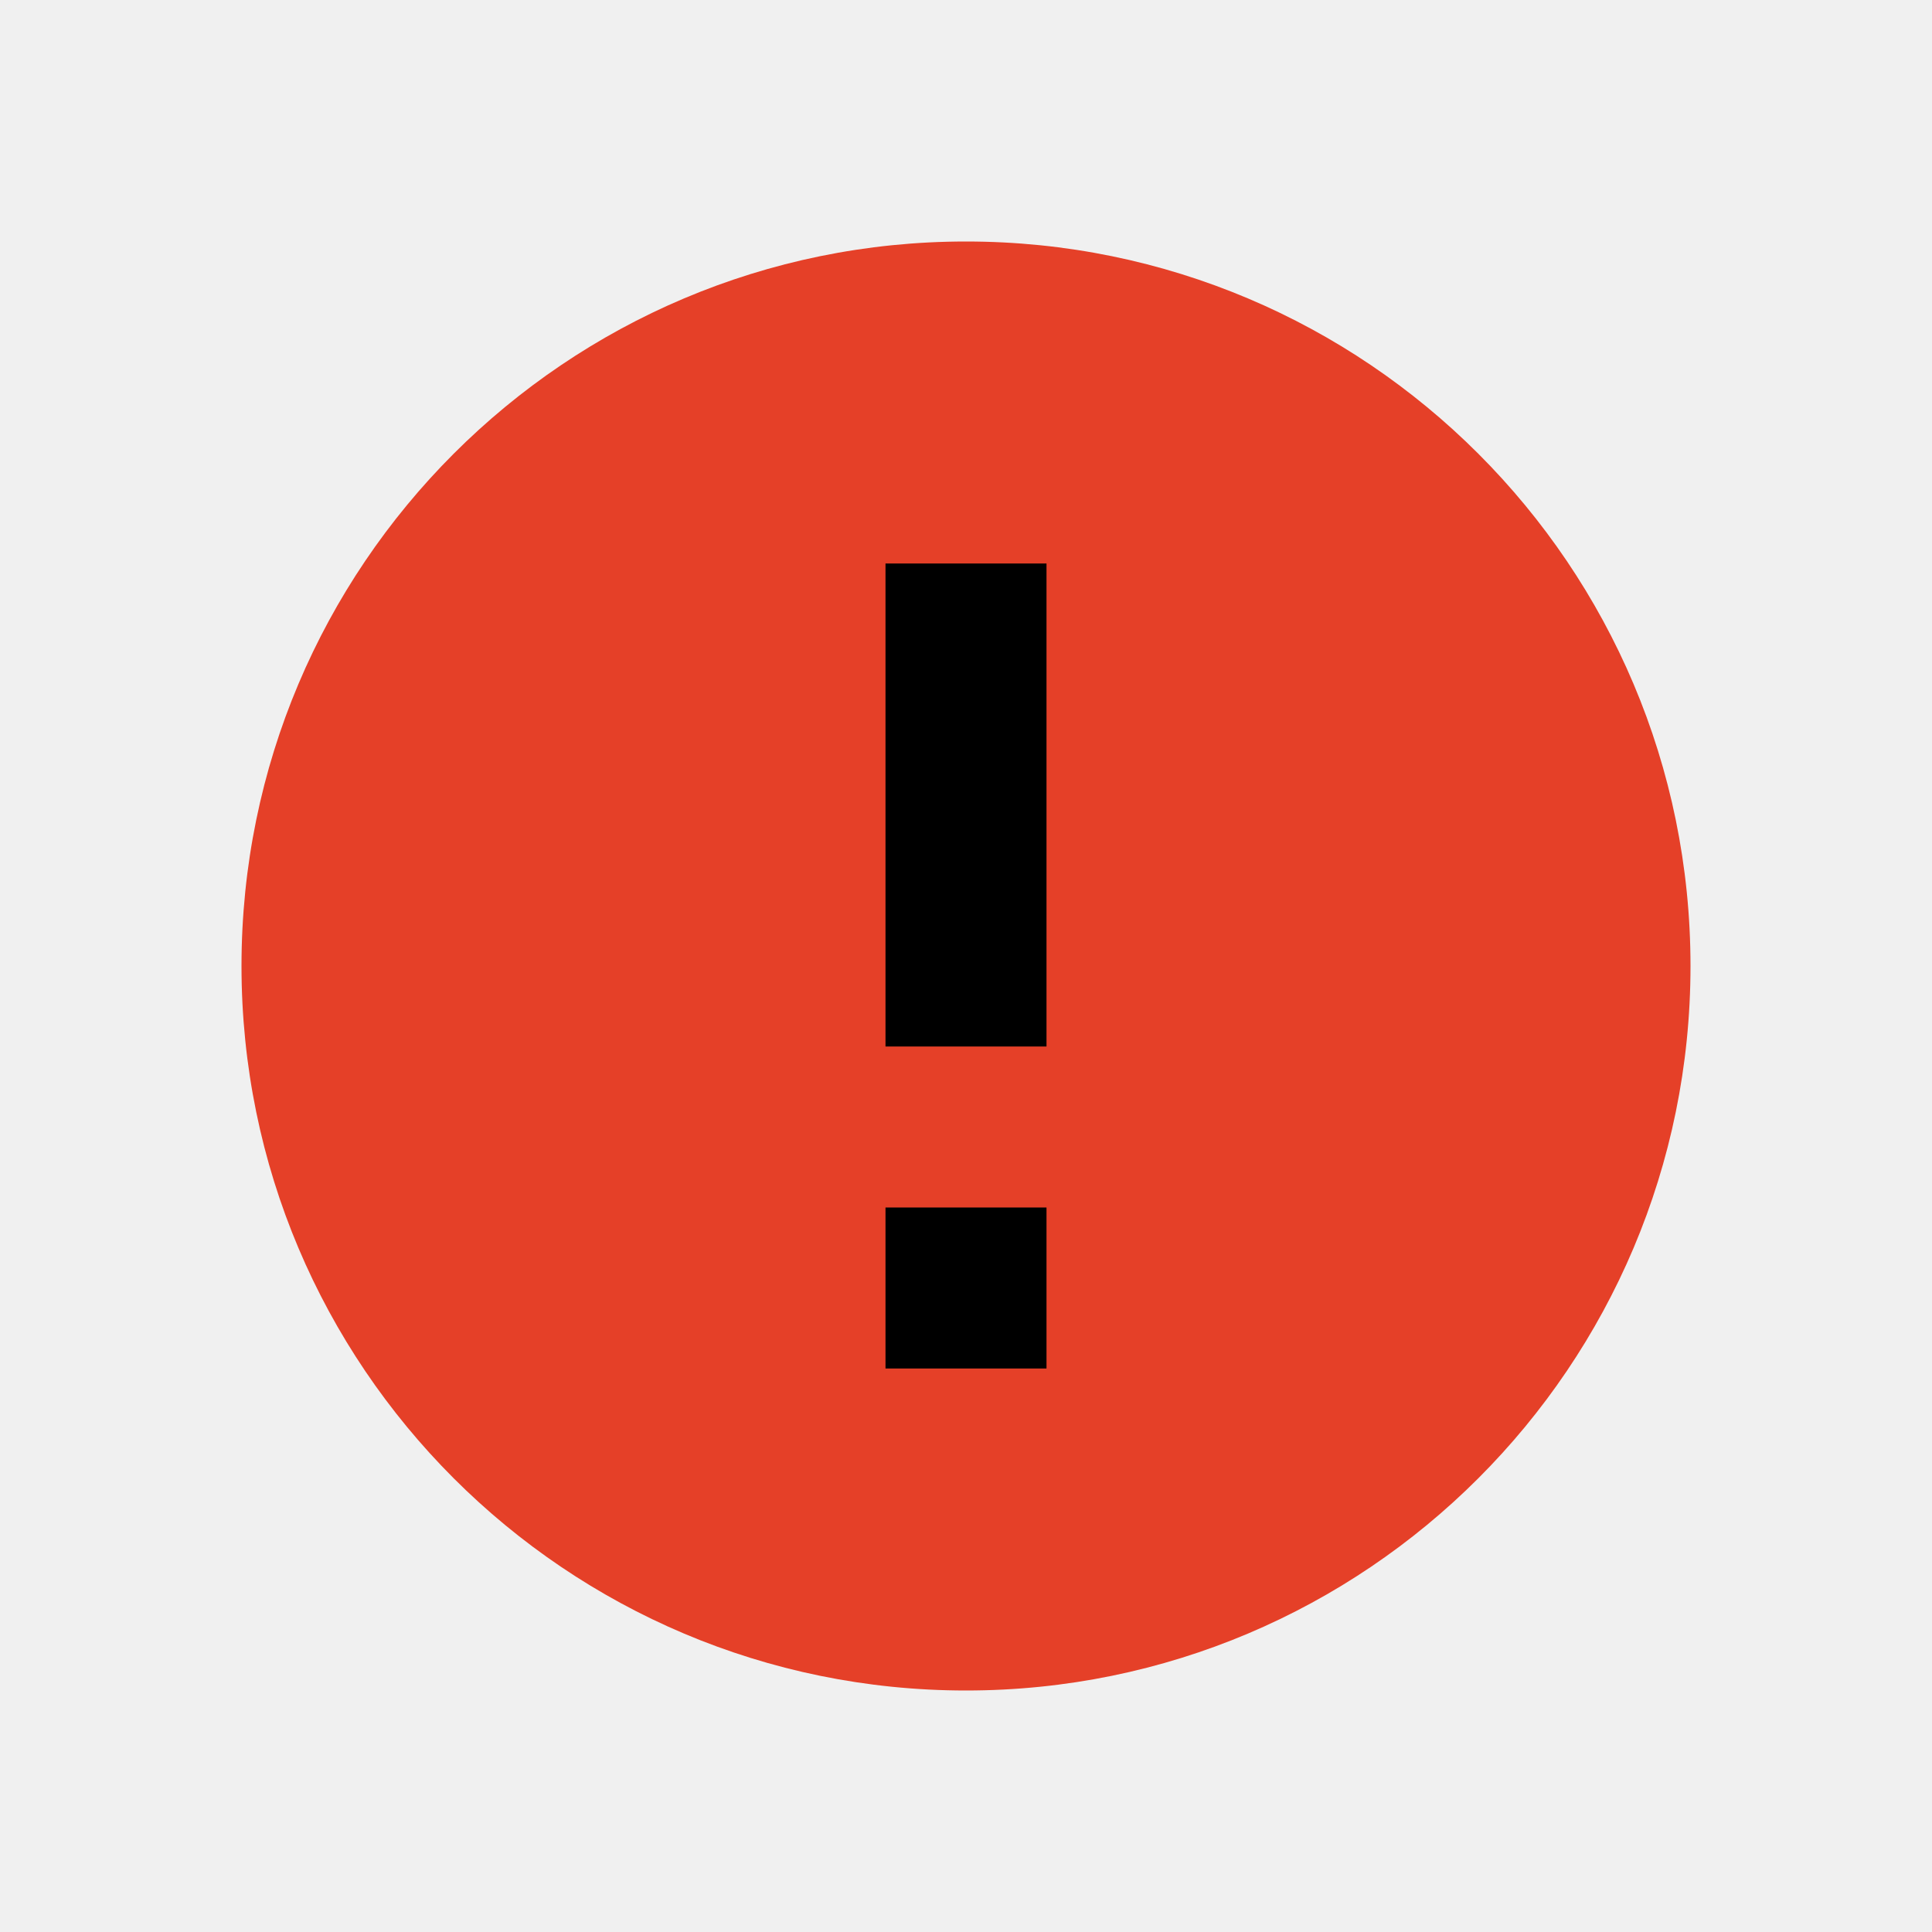
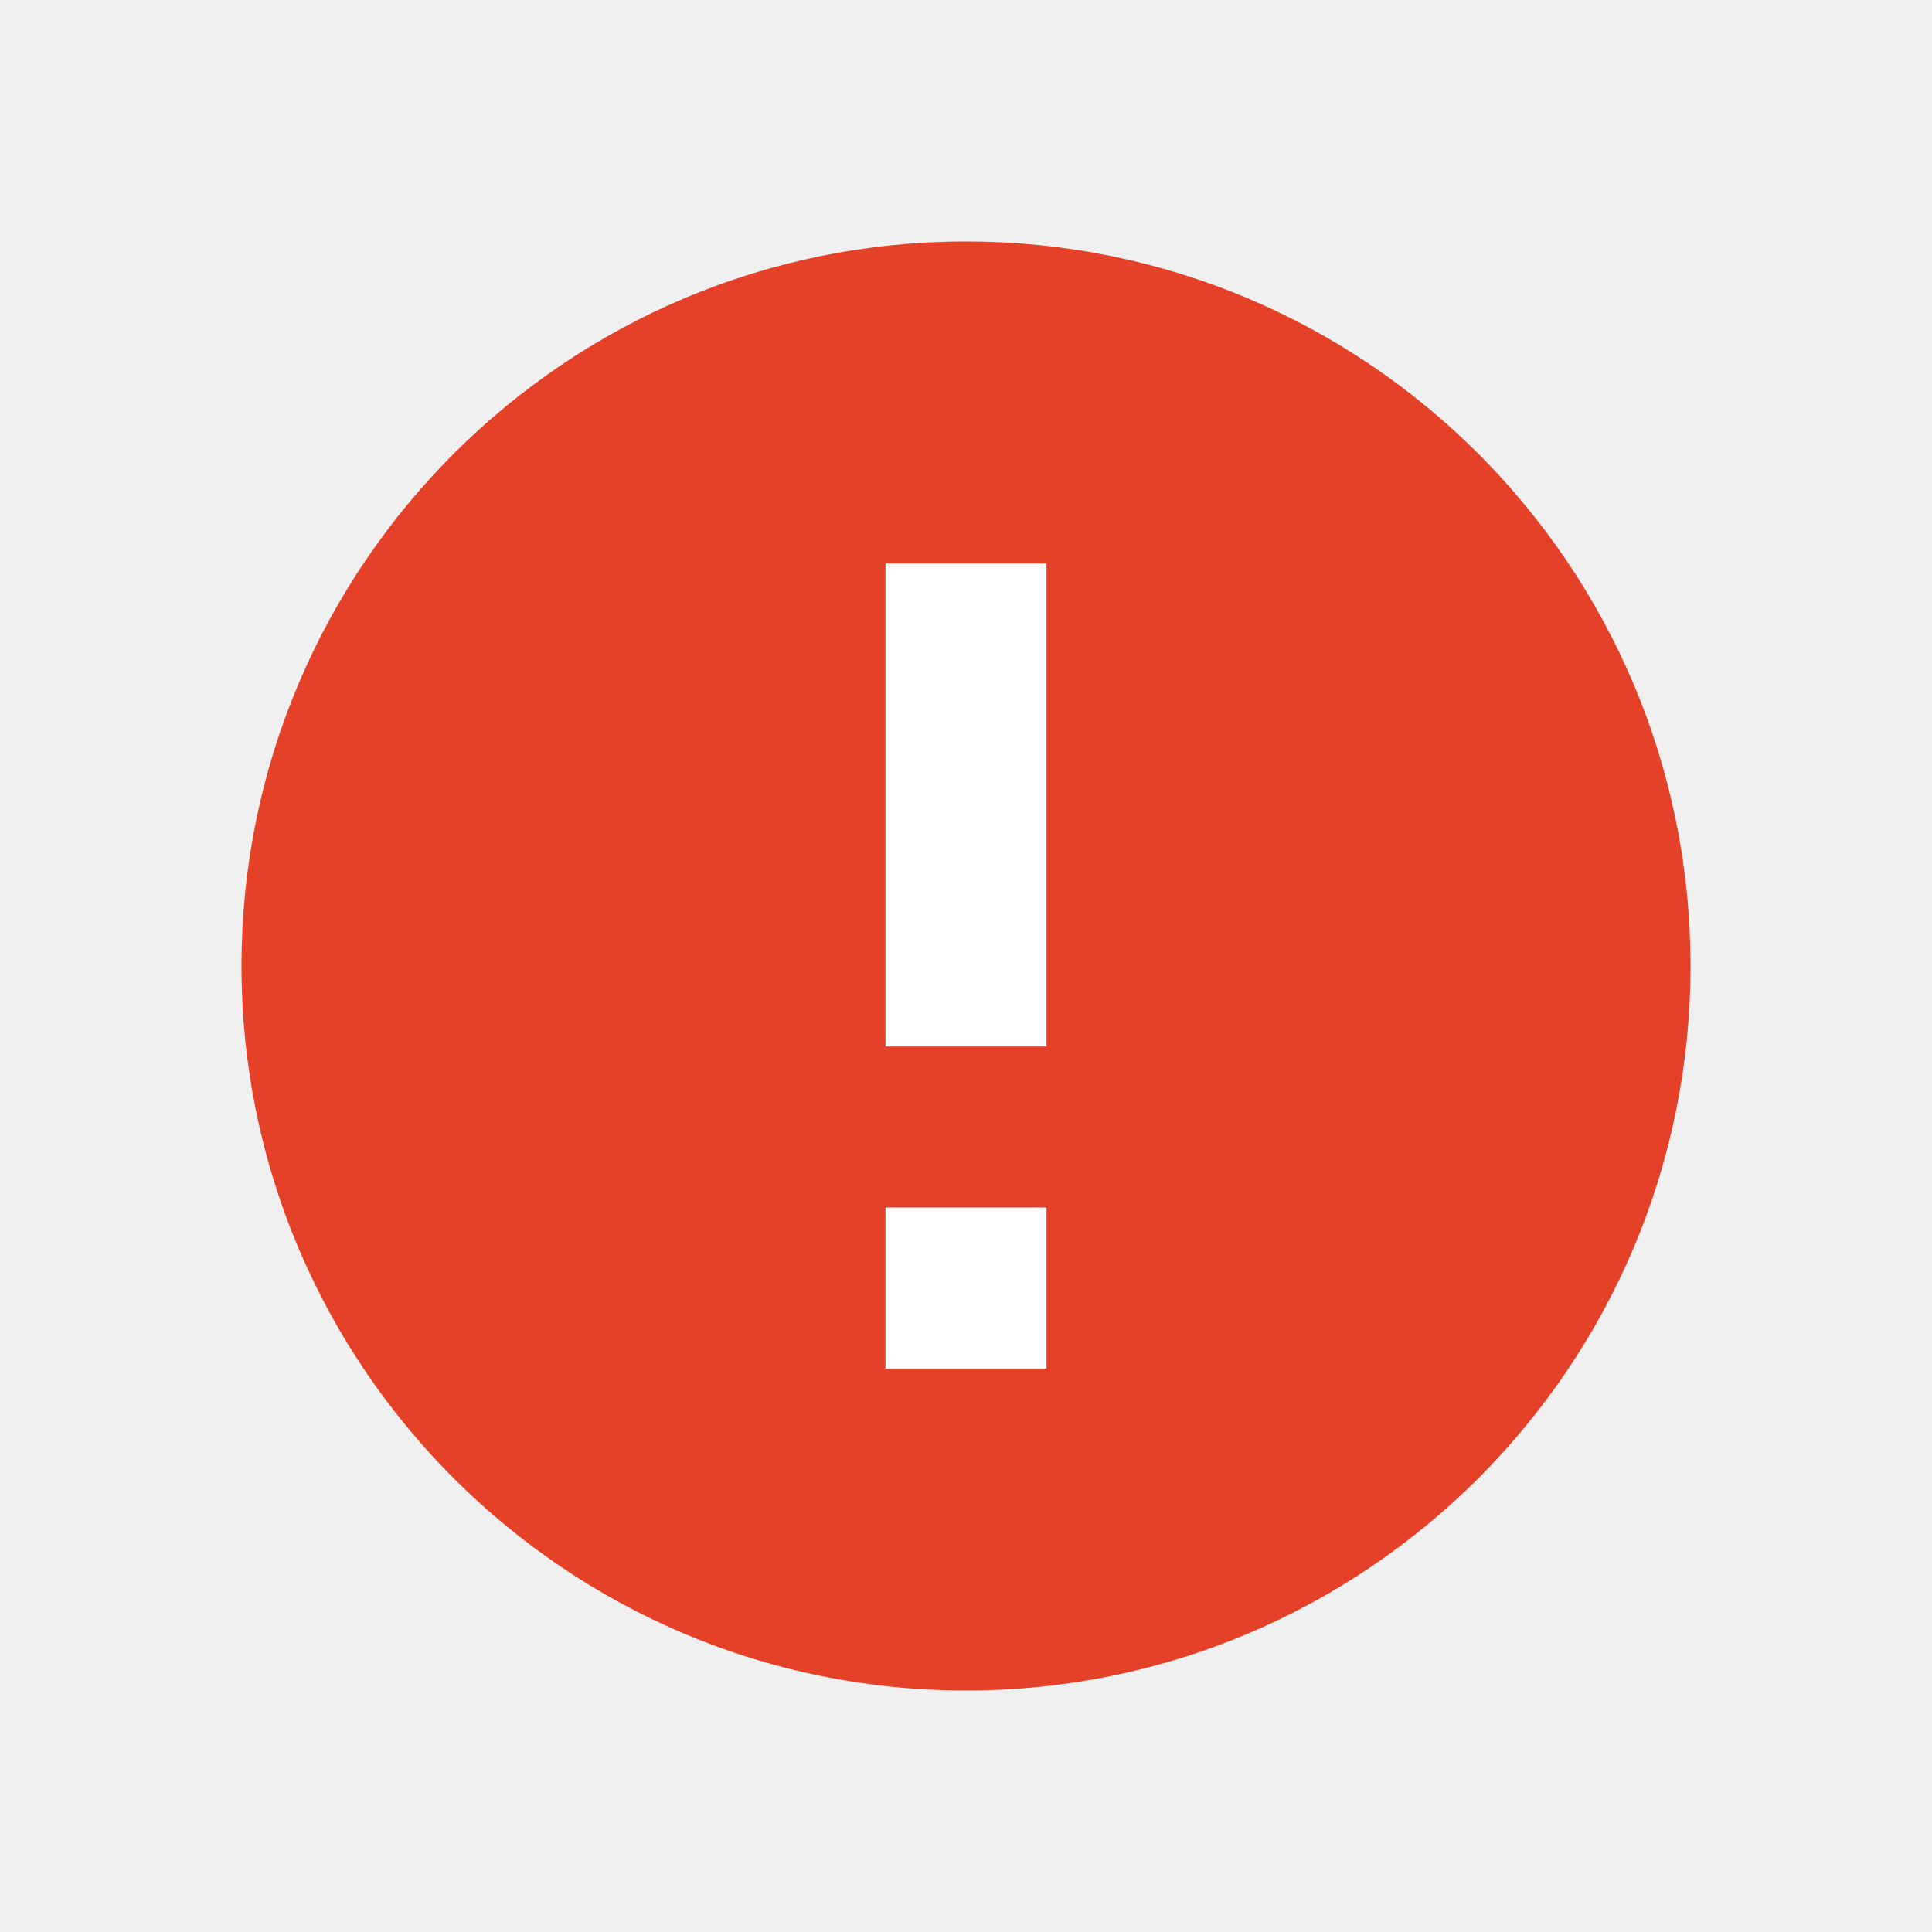
<svg xmlns="http://www.w3.org/2000/svg" width="18" height="18" viewBox="0 0 48 48">
  <g transform="translate(-228)">
    <g transform="translate(234 6)">
      <circle cx="18" cy="18" r="18" fill="#e54028" />
-       <path d="M17.417,27.083h4v4h-4Zm0-16h4v12h-4Z" transform="translate(-1.417 -3.083)" fill="#000" />
+       <path d="M17.417,27.083h4v4h-4Zm0-16h4v12h-4Z" transform="translate(-1.417 -3.083)" fill="#FFF" />
    </g>
  </g>
</svg>
